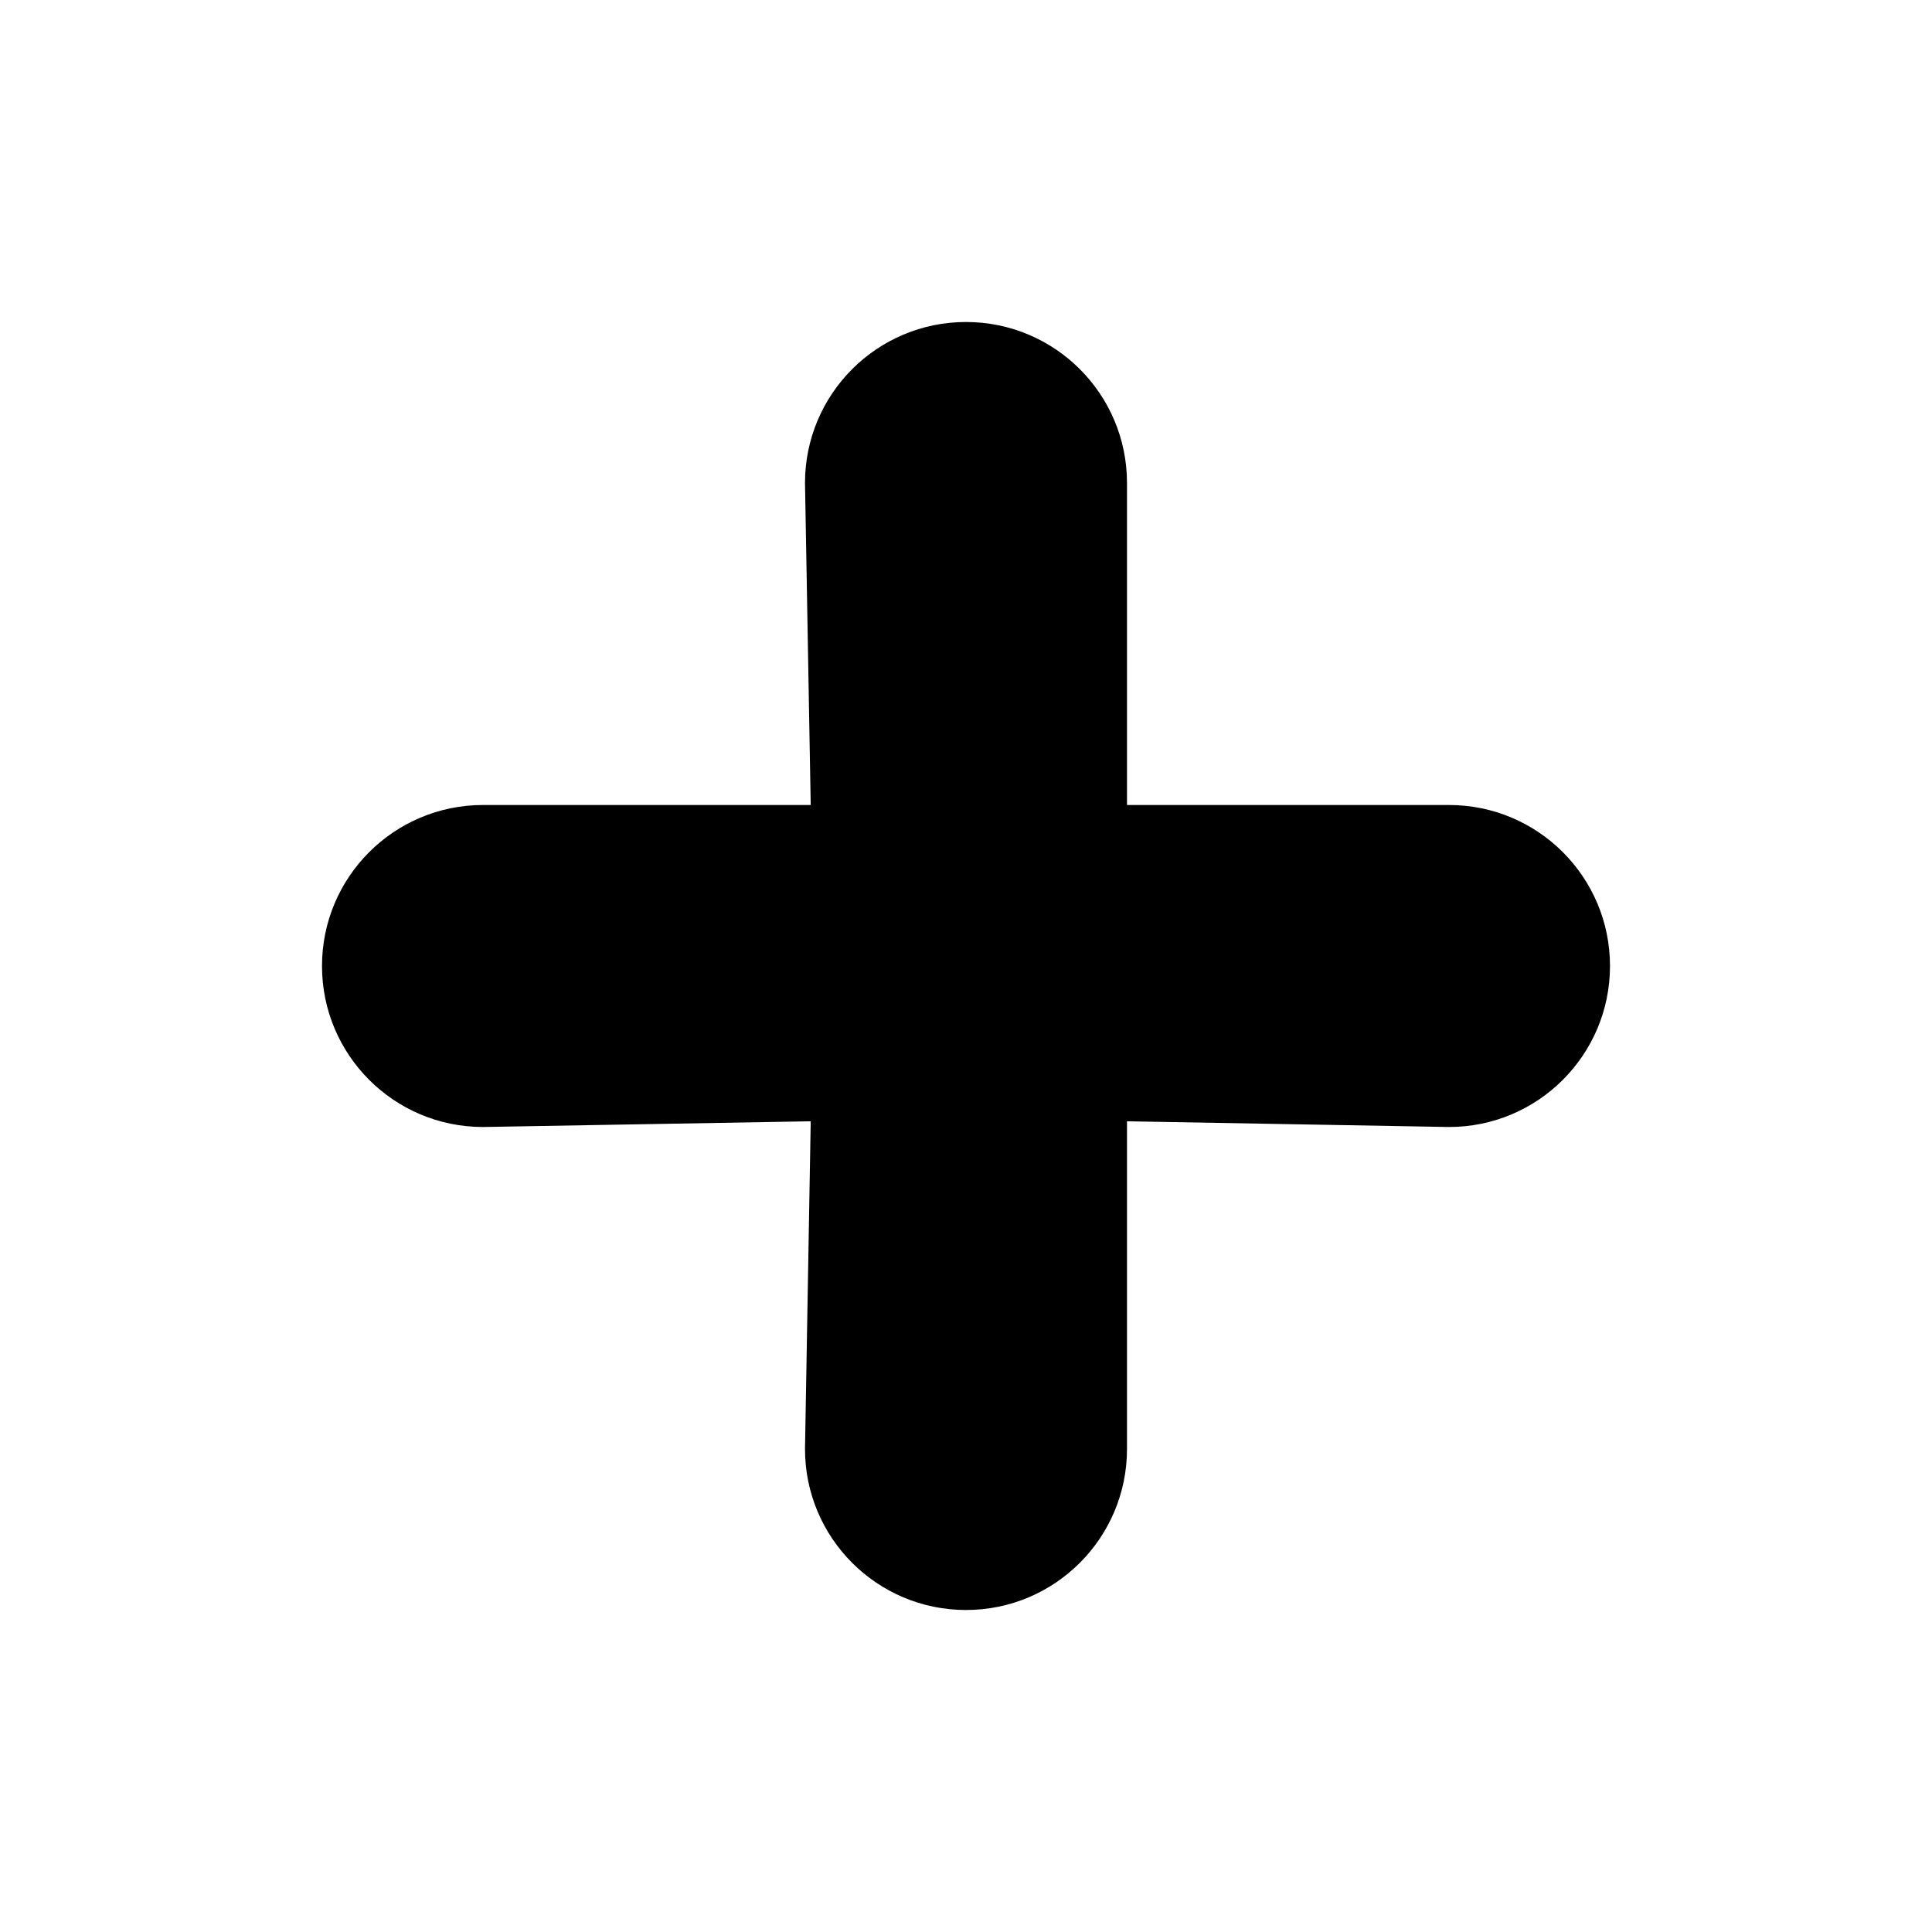
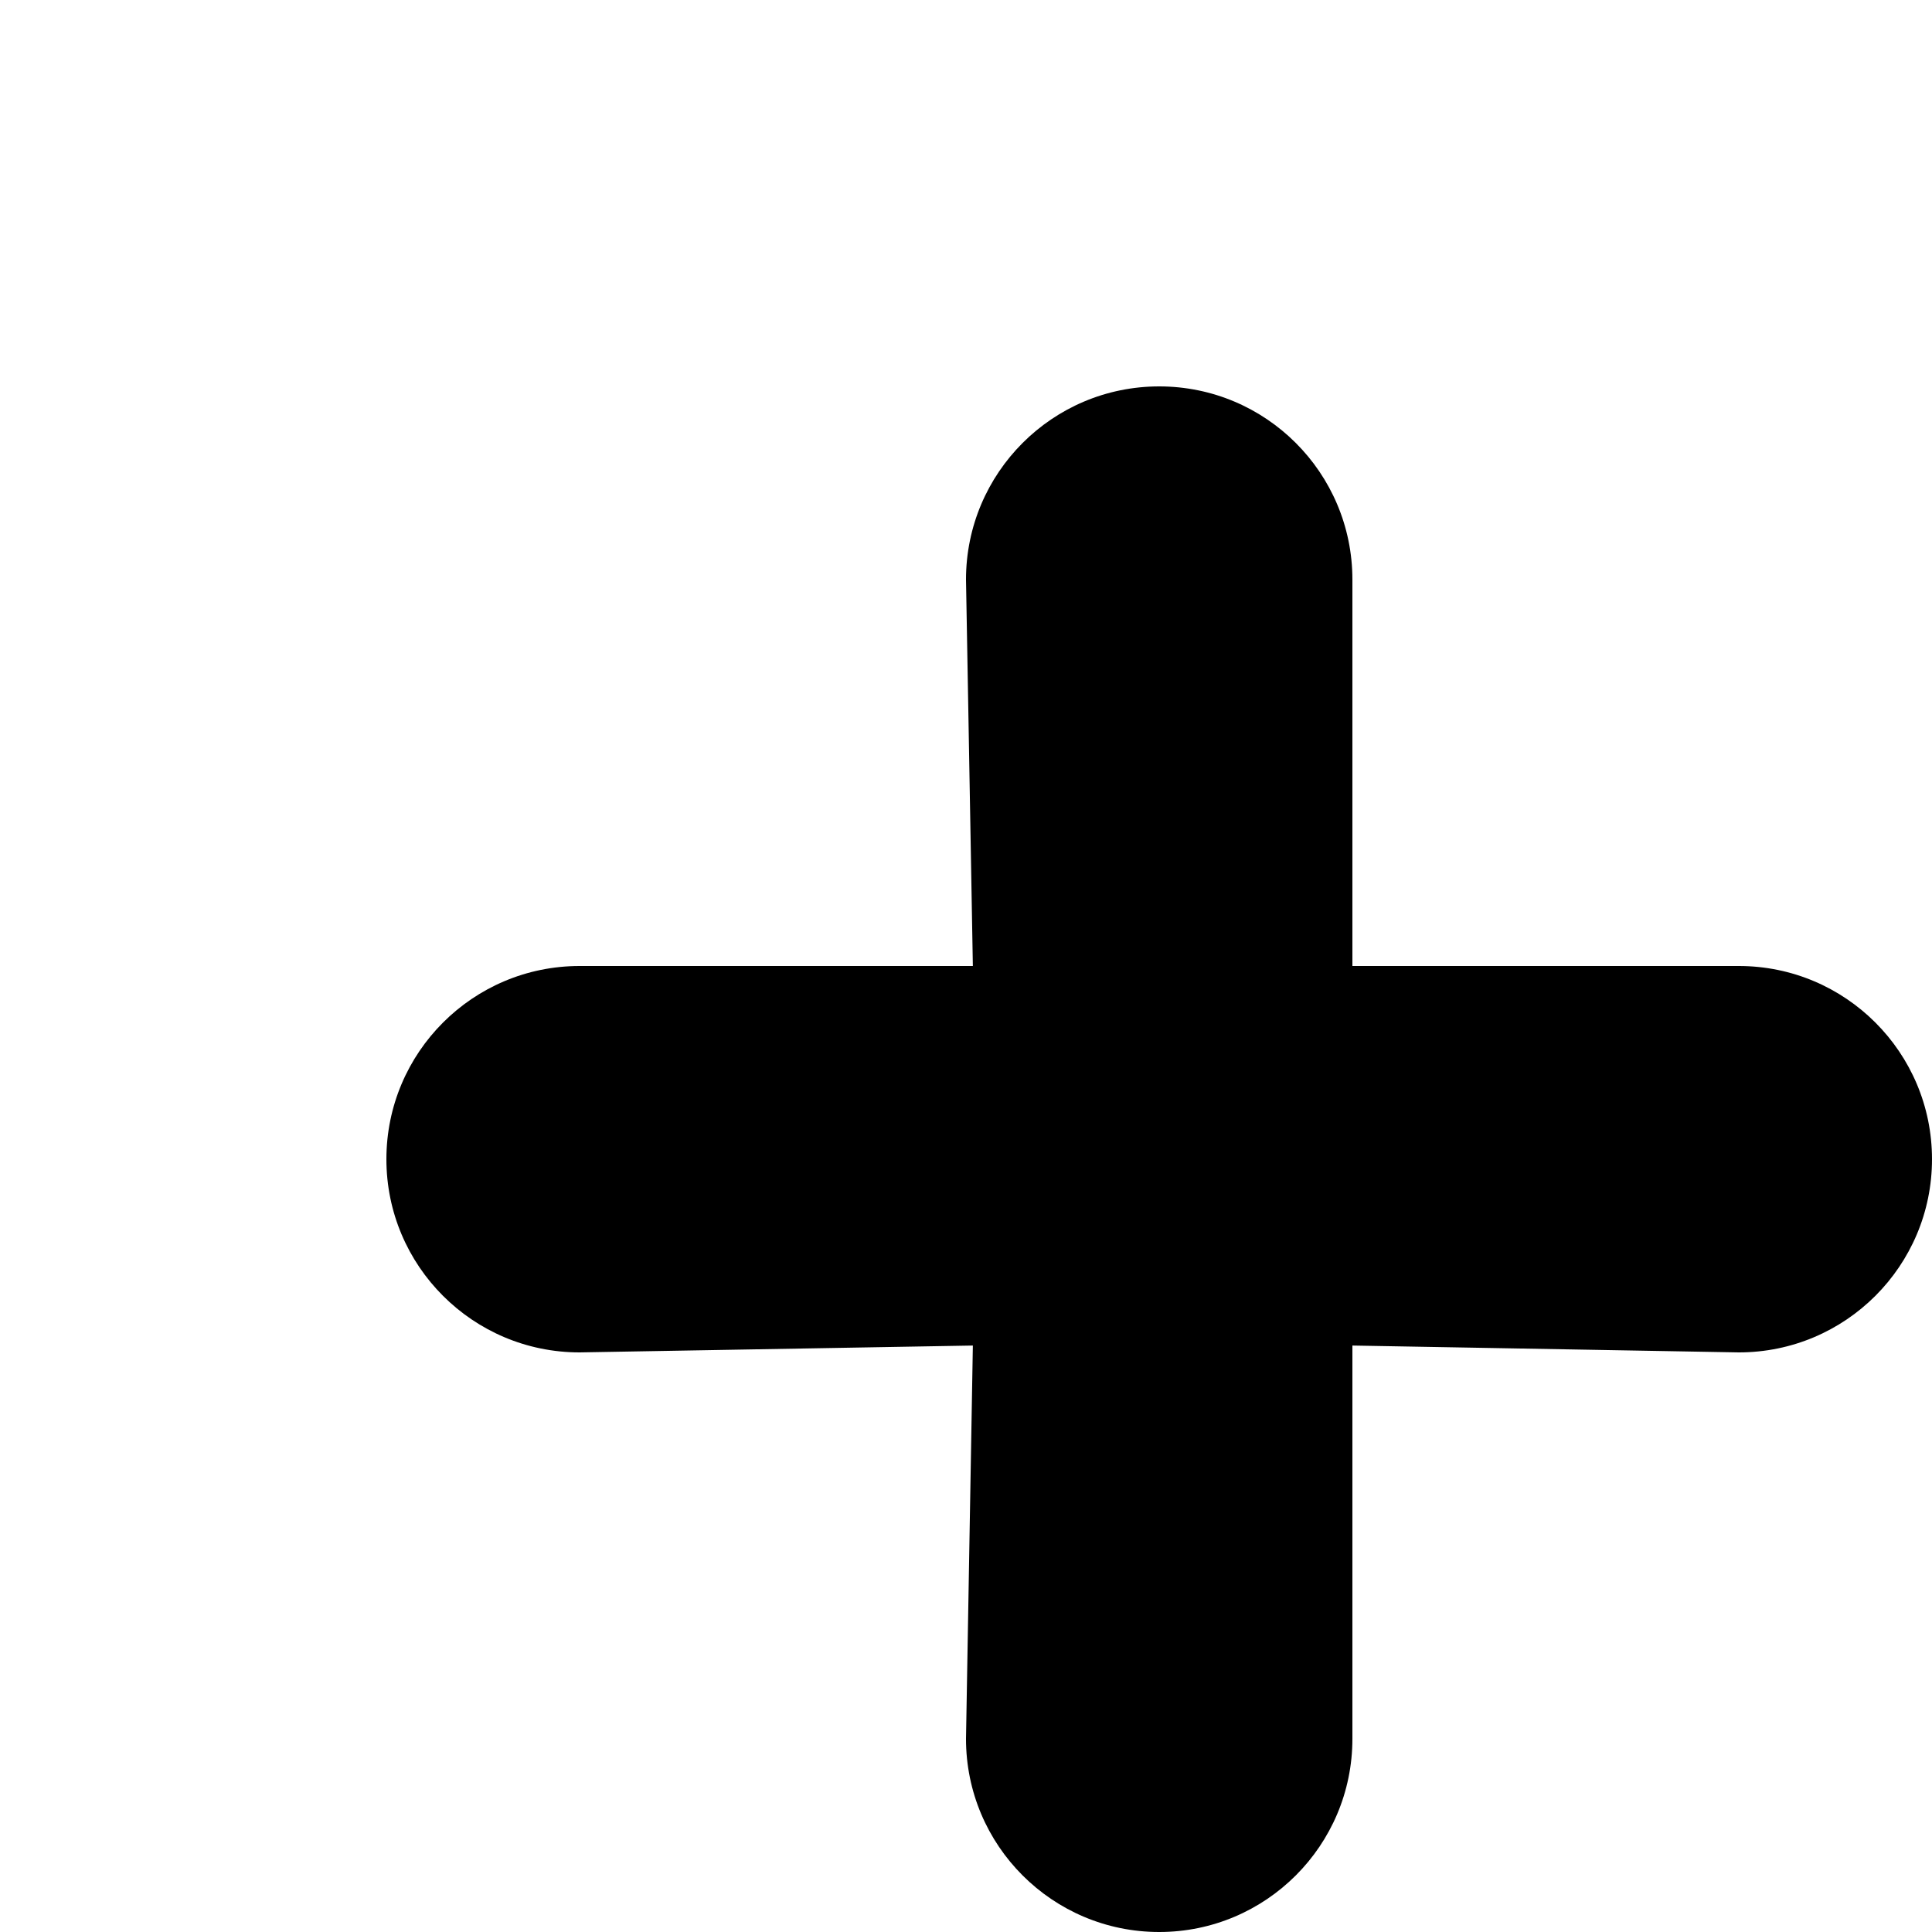
- <svg xmlns="http://www.w3.org/2000/svg" width="24" height="24" version="1.2" id="plus">
+ <svg xmlns="http://www.w3.org/2000/svg" width="20" height="20" version="1.2" id="plus">
  <path d="M18 10h-4V6a2 2 0 0 0-4 0l.071 4H6a2 2 0 0 0 0 4l4.071-.071L10 18a2 2 0 0 0 4 0v-4.071L18 14a2 2 0 0 0 0-4z">
    </path>
</svg>
